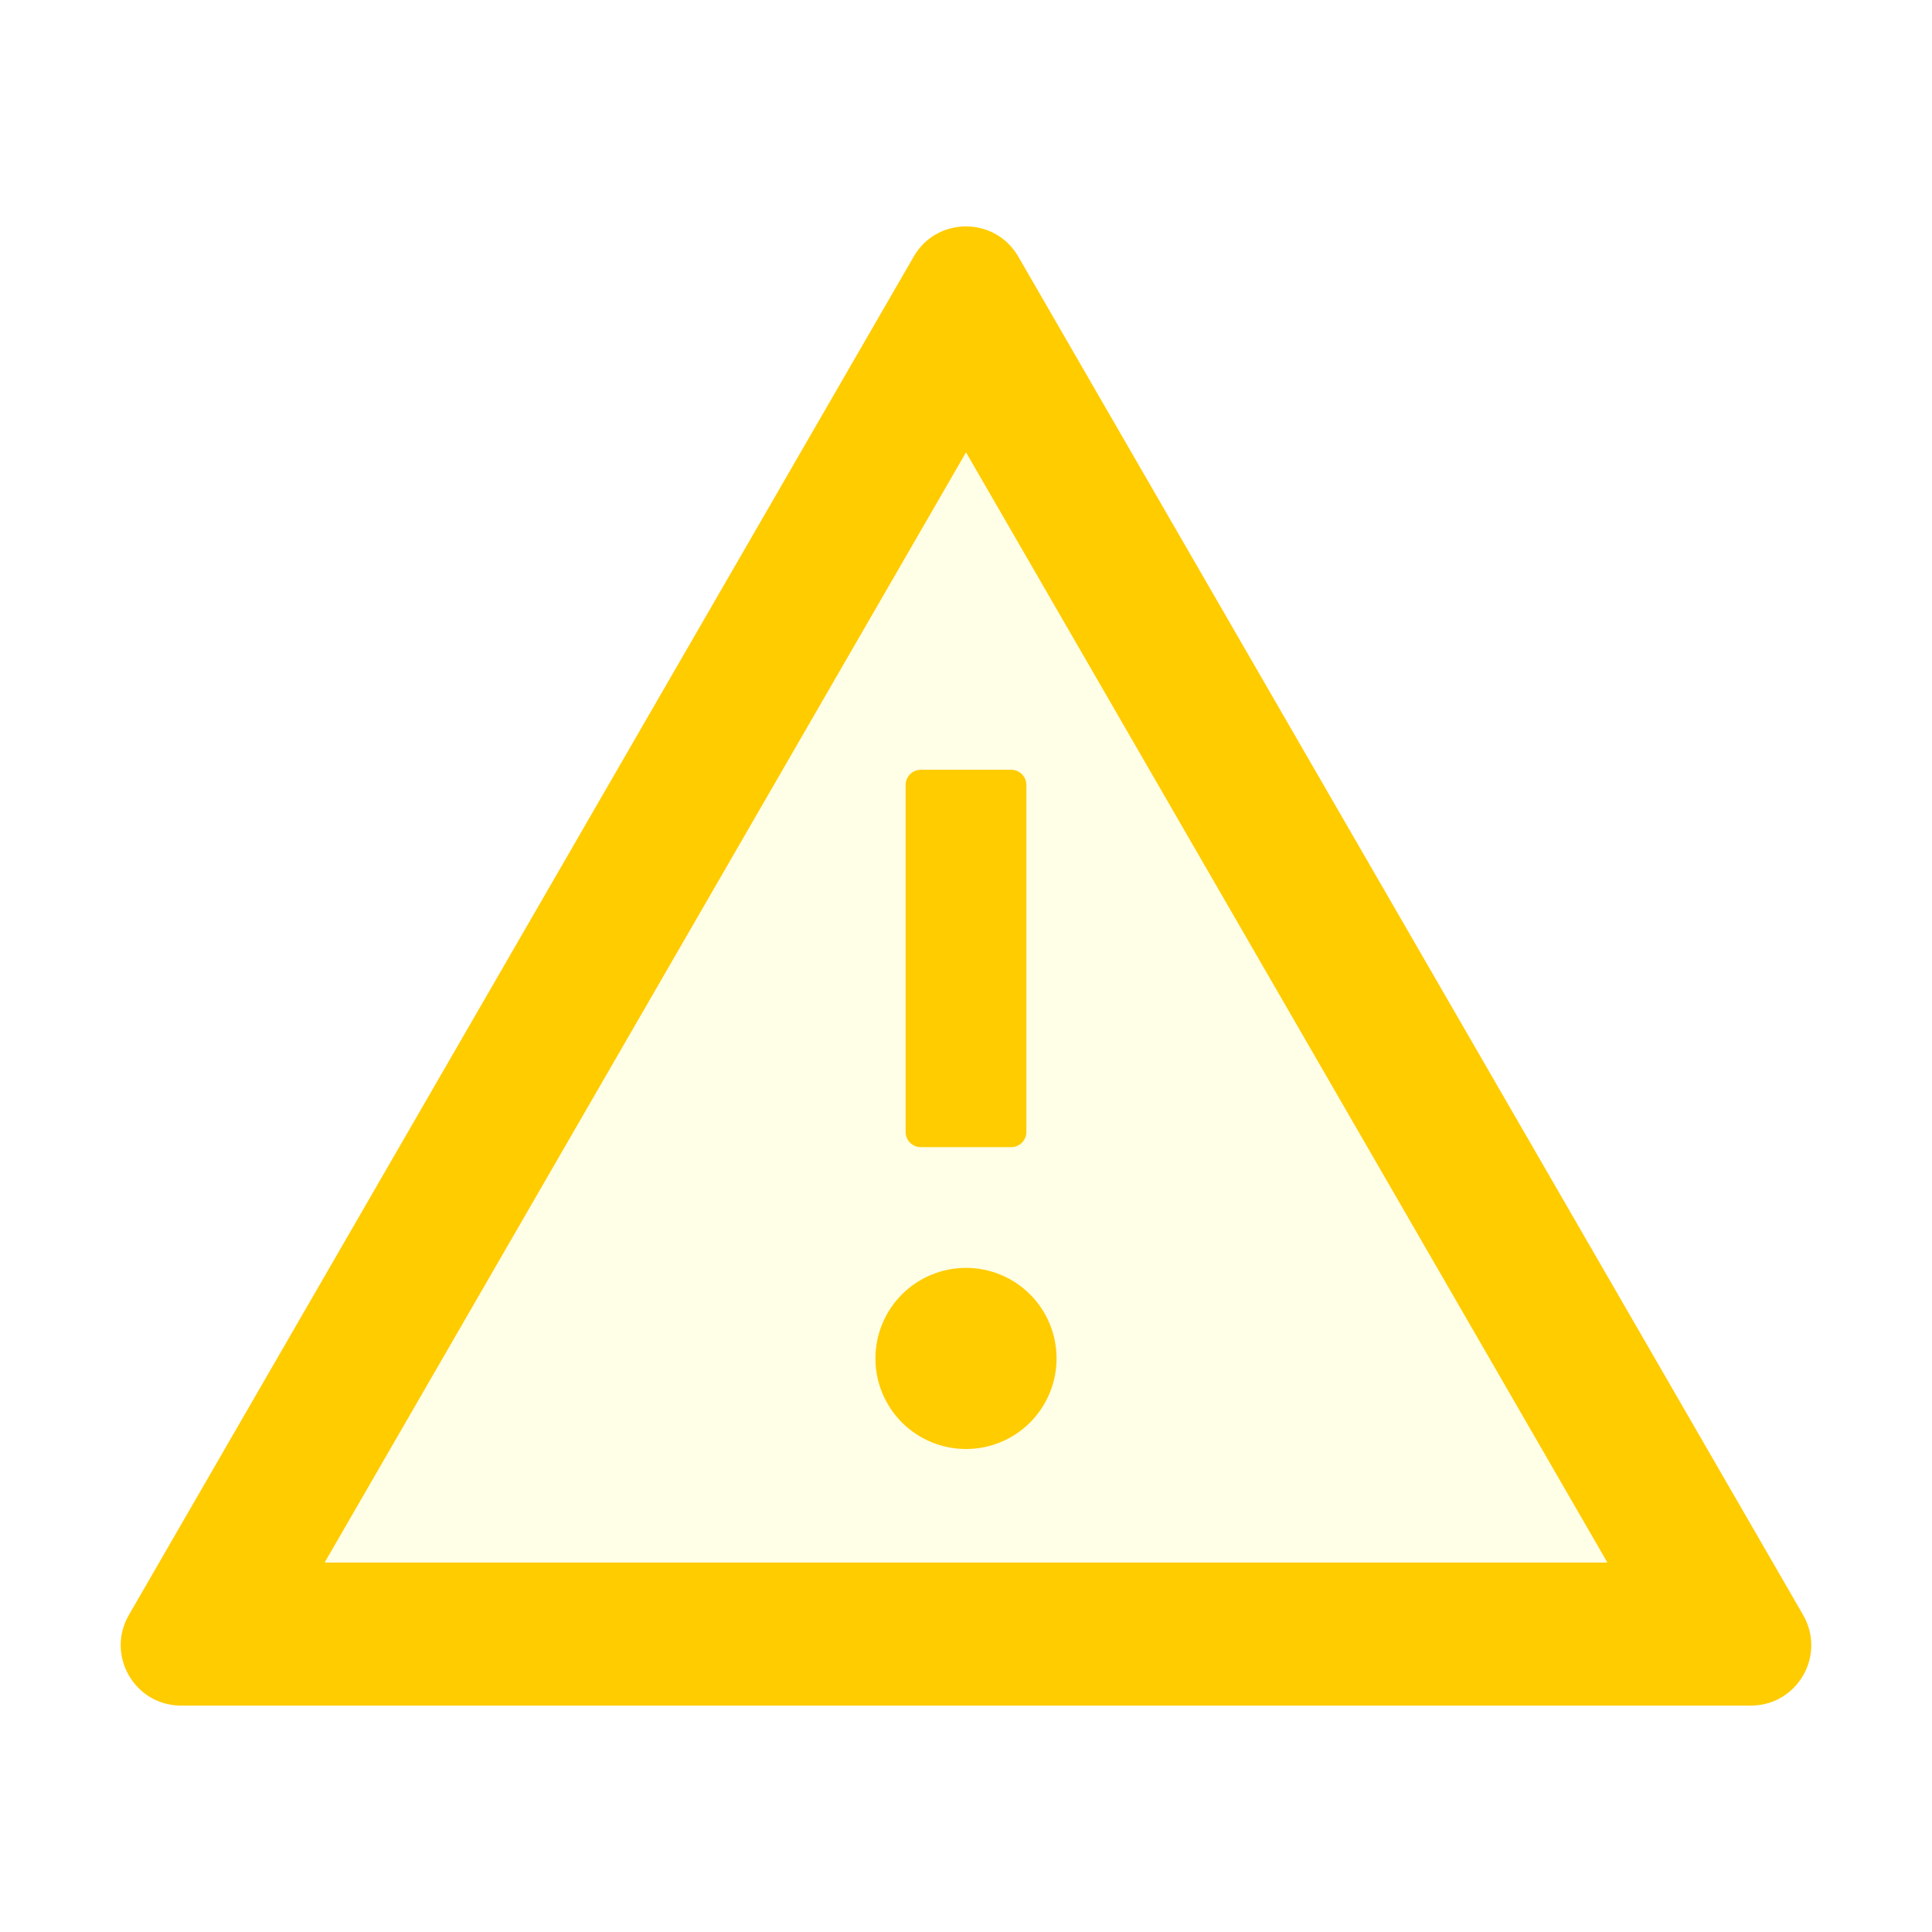
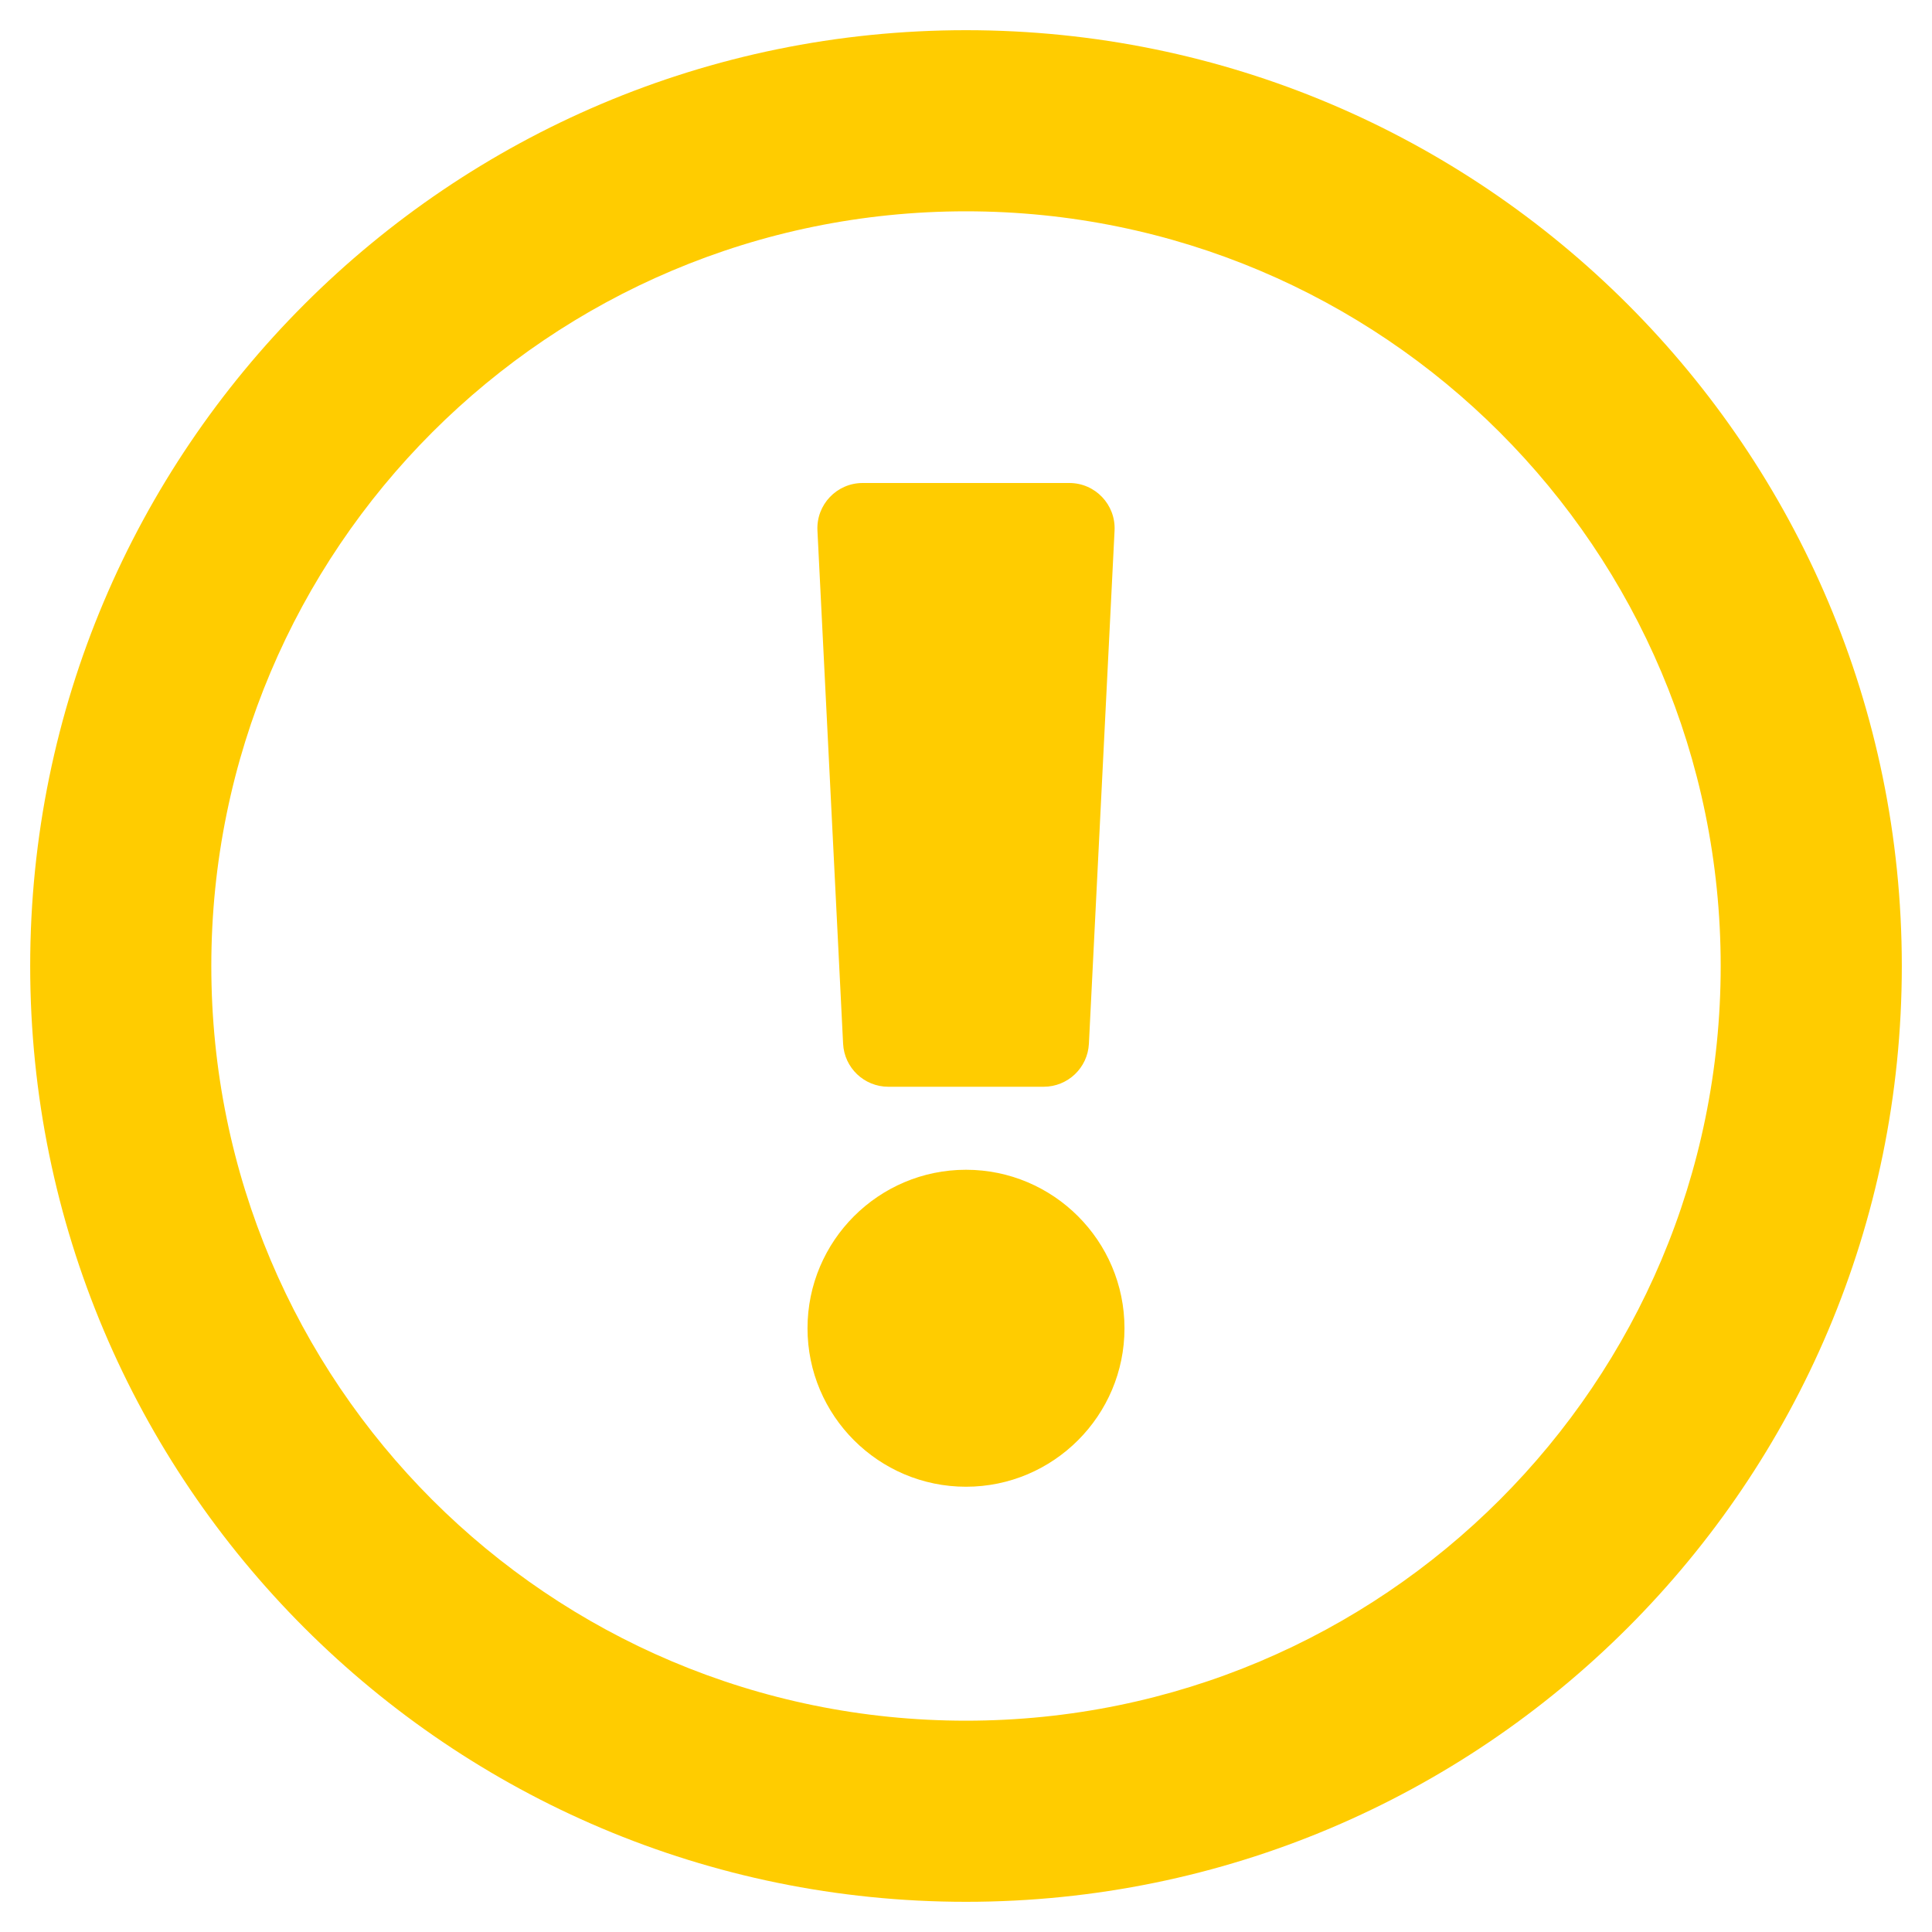
- <svg xmlns="http://www.w3.org/2000/svg" width="32" height="32" viewBox="0 0 32 32" fill="none">
-   <path d="M29.866 26.75L16.866 4.25C16.672 3.916 16.338 3.75 16 3.75C15.663 3.75 15.325 3.916 15.134 4.25L2.134 26.75C1.75 27.419 2.231 28.25 3 28.25H29C29.769 28.25 30.25 27.419 29.866 26.75ZM5.381 25.878L16 7.497L26.619 25.878H5.381Z" fill="#FFCC00" />
-   <path d="M5.382 25.877H26.62L16.001 7.496L5.382 25.877ZM17.501 22.499C17.493 22.892 17.331 23.265 17.051 23.54C16.771 23.815 16.394 23.969 16.001 23.969C15.608 23.969 15.232 23.815 14.951 23.54C14.671 23.265 14.509 22.892 14.501 22.499C14.509 22.107 14.671 21.733 14.951 21.458C15.232 21.183 15.608 21.029 16.001 21.029C16.394 21.029 16.771 21.183 17.051 21.458C17.331 21.733 17.493 22.107 17.501 22.499ZM17.001 12.999V18.749C17.001 18.887 16.889 18.999 16.751 18.999H15.251C15.114 18.999 15.001 18.887 15.001 18.749V12.999C15.001 12.862 15.114 12.749 15.251 12.749H16.751C16.889 12.749 17.001 12.862 17.001 12.999Z" fill="#FFFEE6" />
-   <path d="M14.5 22.5C14.5 22.898 14.658 23.279 14.939 23.561C15.221 23.842 15.602 24 16 24C16.398 24 16.779 23.842 17.061 23.561C17.342 23.279 17.5 22.898 17.5 22.5C17.5 22.102 17.342 21.721 17.061 21.439C16.779 21.158 16.398 21 16 21C15.602 21 15.221 21.158 14.939 21.439C14.658 21.721 14.5 22.102 14.5 22.5ZM15 13V18.75C15 18.887 15.113 19 15.25 19H16.75C16.887 19 17 18.887 17 18.75V13C17 12.863 16.887 12.75 16.75 12.75H15.25C15.113 12.75 15 12.863 15 13Z" fill="#FFCC00" />
+ <svg xmlns="http://www.w3.org/2000/svg" viewBox="0 0 512 512">
+   <path d="M256 8C119.043 8 8 119.083 8 256c0 136.997 111.043 248 248 248s248-111.003 248-248C504 119.083 392.957 8 256 8zm0 448c-110.532 0-200-89.431-200-200 0-110.495 89.472-200 200-200 110.491 0 200 89.471 200 200 0 110.53-89.431 200-200 200zm42-104c0 23.159-18.841 42-42 42s-42-18.841-42-42 18.841-42 42-42 42 18.841 42 42zm-81.37-211.401l6.8 136c.319 6.387 5.591 11.401 11.985 11.401h41.17c6.394 0 11.666-5.014 11.985-11.401l6.8-136c.343-6.854-5.122-12.599-11.985-12.599h-54.77c-6.863 0-12.328 5.745-11.985 12.599z" fill="#FFCC00" />
</svg>
